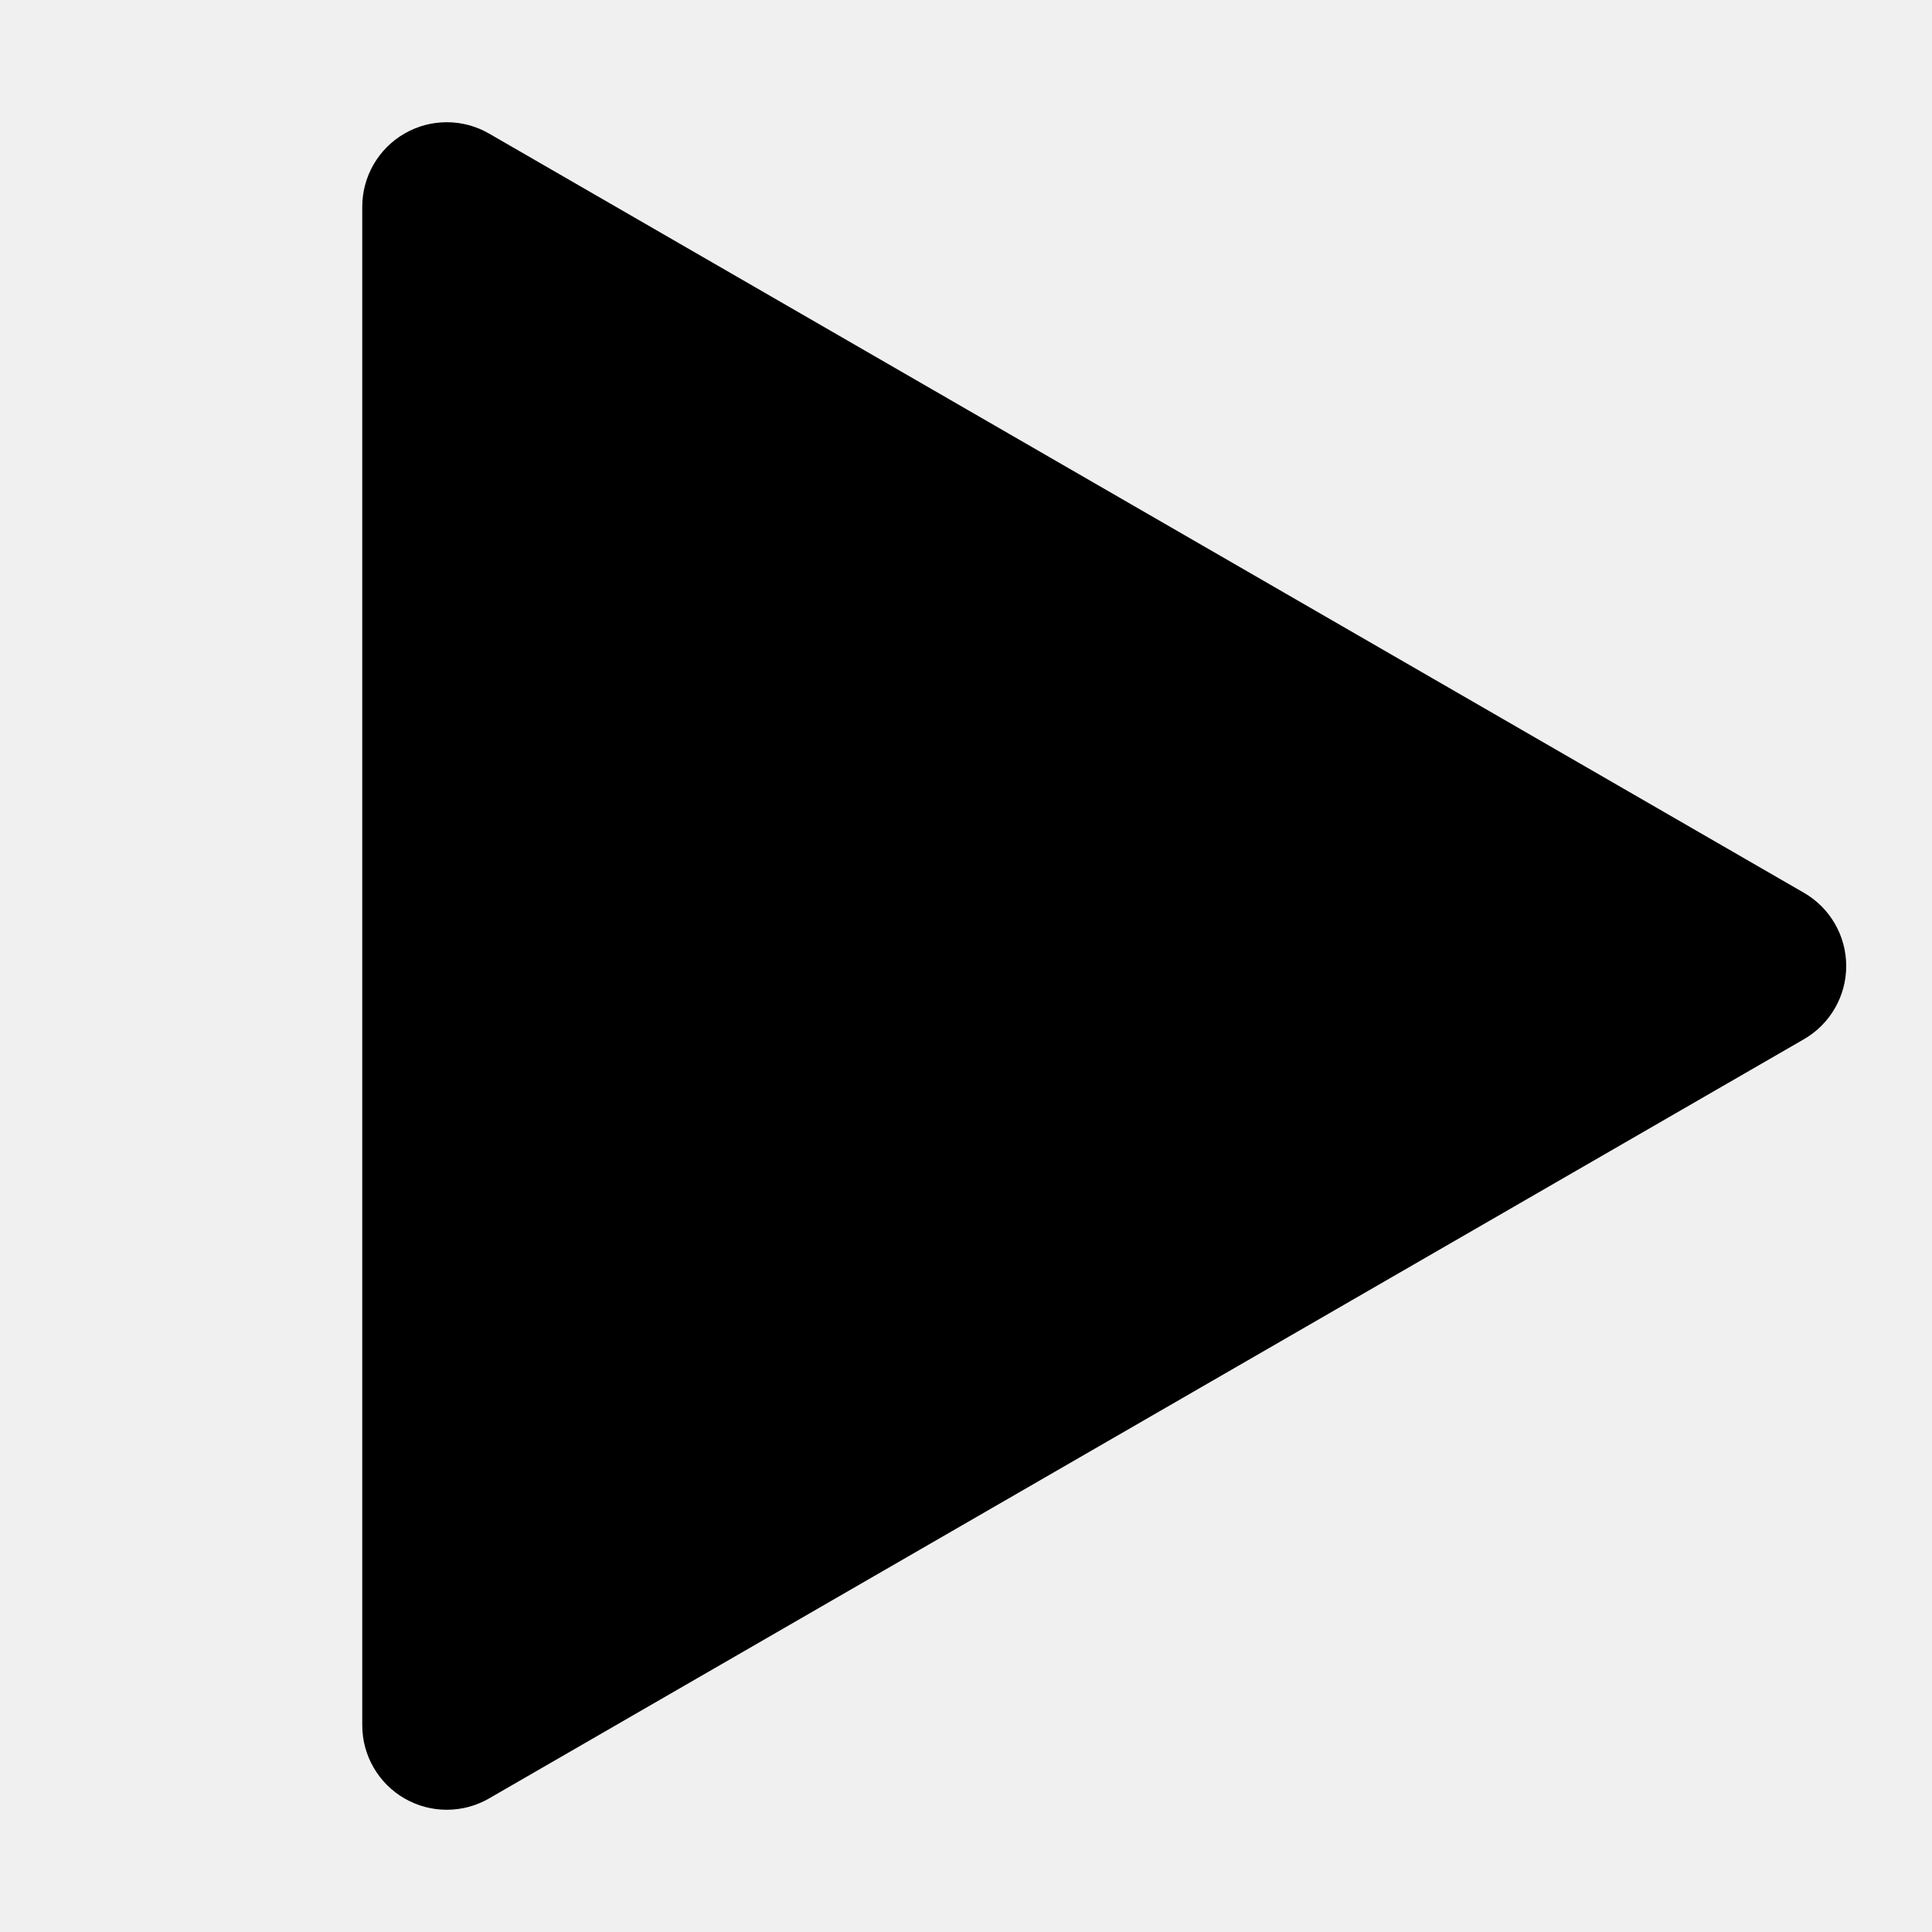
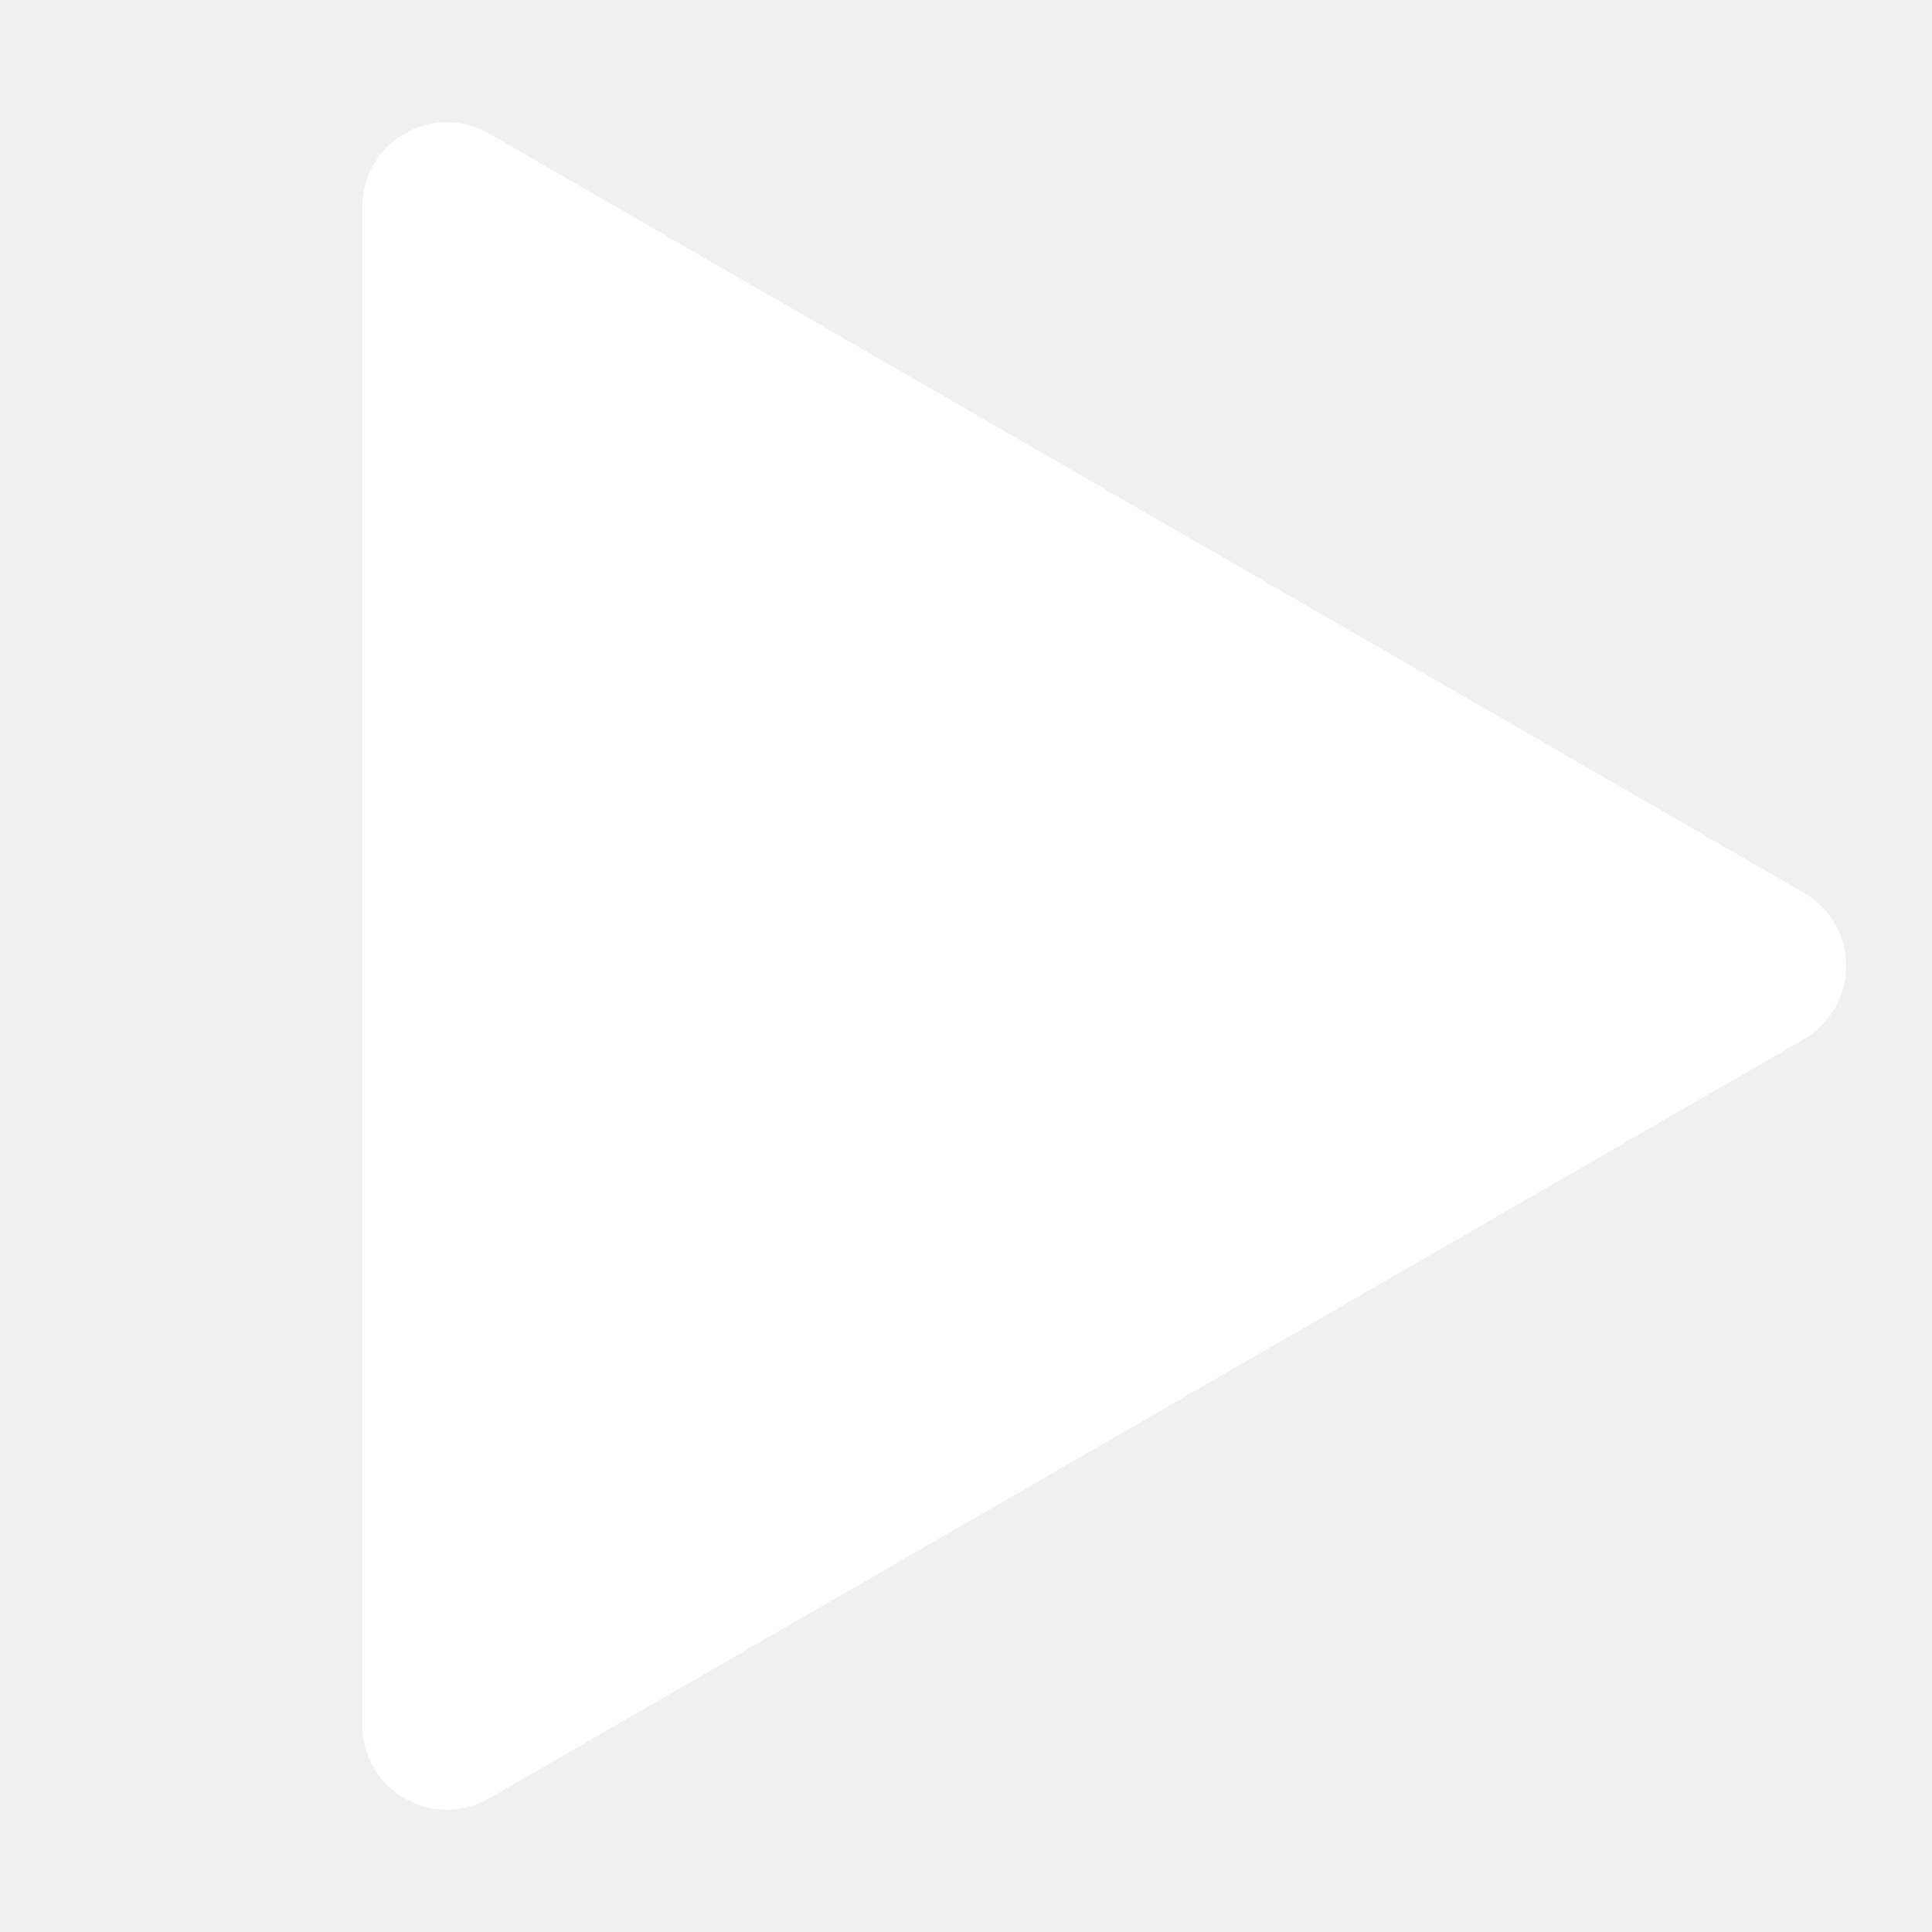
<svg xmlns="http://www.w3.org/2000/svg" data-encore-id="icon" role="img" aria-hidden="true" viewBox="0 0 16 16" class="Svg-sc-ytk21e-0 dYnaPI">
-   <path d="M3 1.713a.7.7 0 0 1 1.05-.607l10.89 6.288a.7.7 0 0 1 0 1.212L4.05 14.894A.7.7 0 0 1 3 14.288V1.713z" />
+   <path fill="#fff" d="M3 1.713a.7.7 0 0 1 1.05-.607l10.89 6.288a.7.7 0 0 1 0 1.212L4.05 14.894A.7.7 0 0 1 3 14.288V1.713z" />
</svg>
